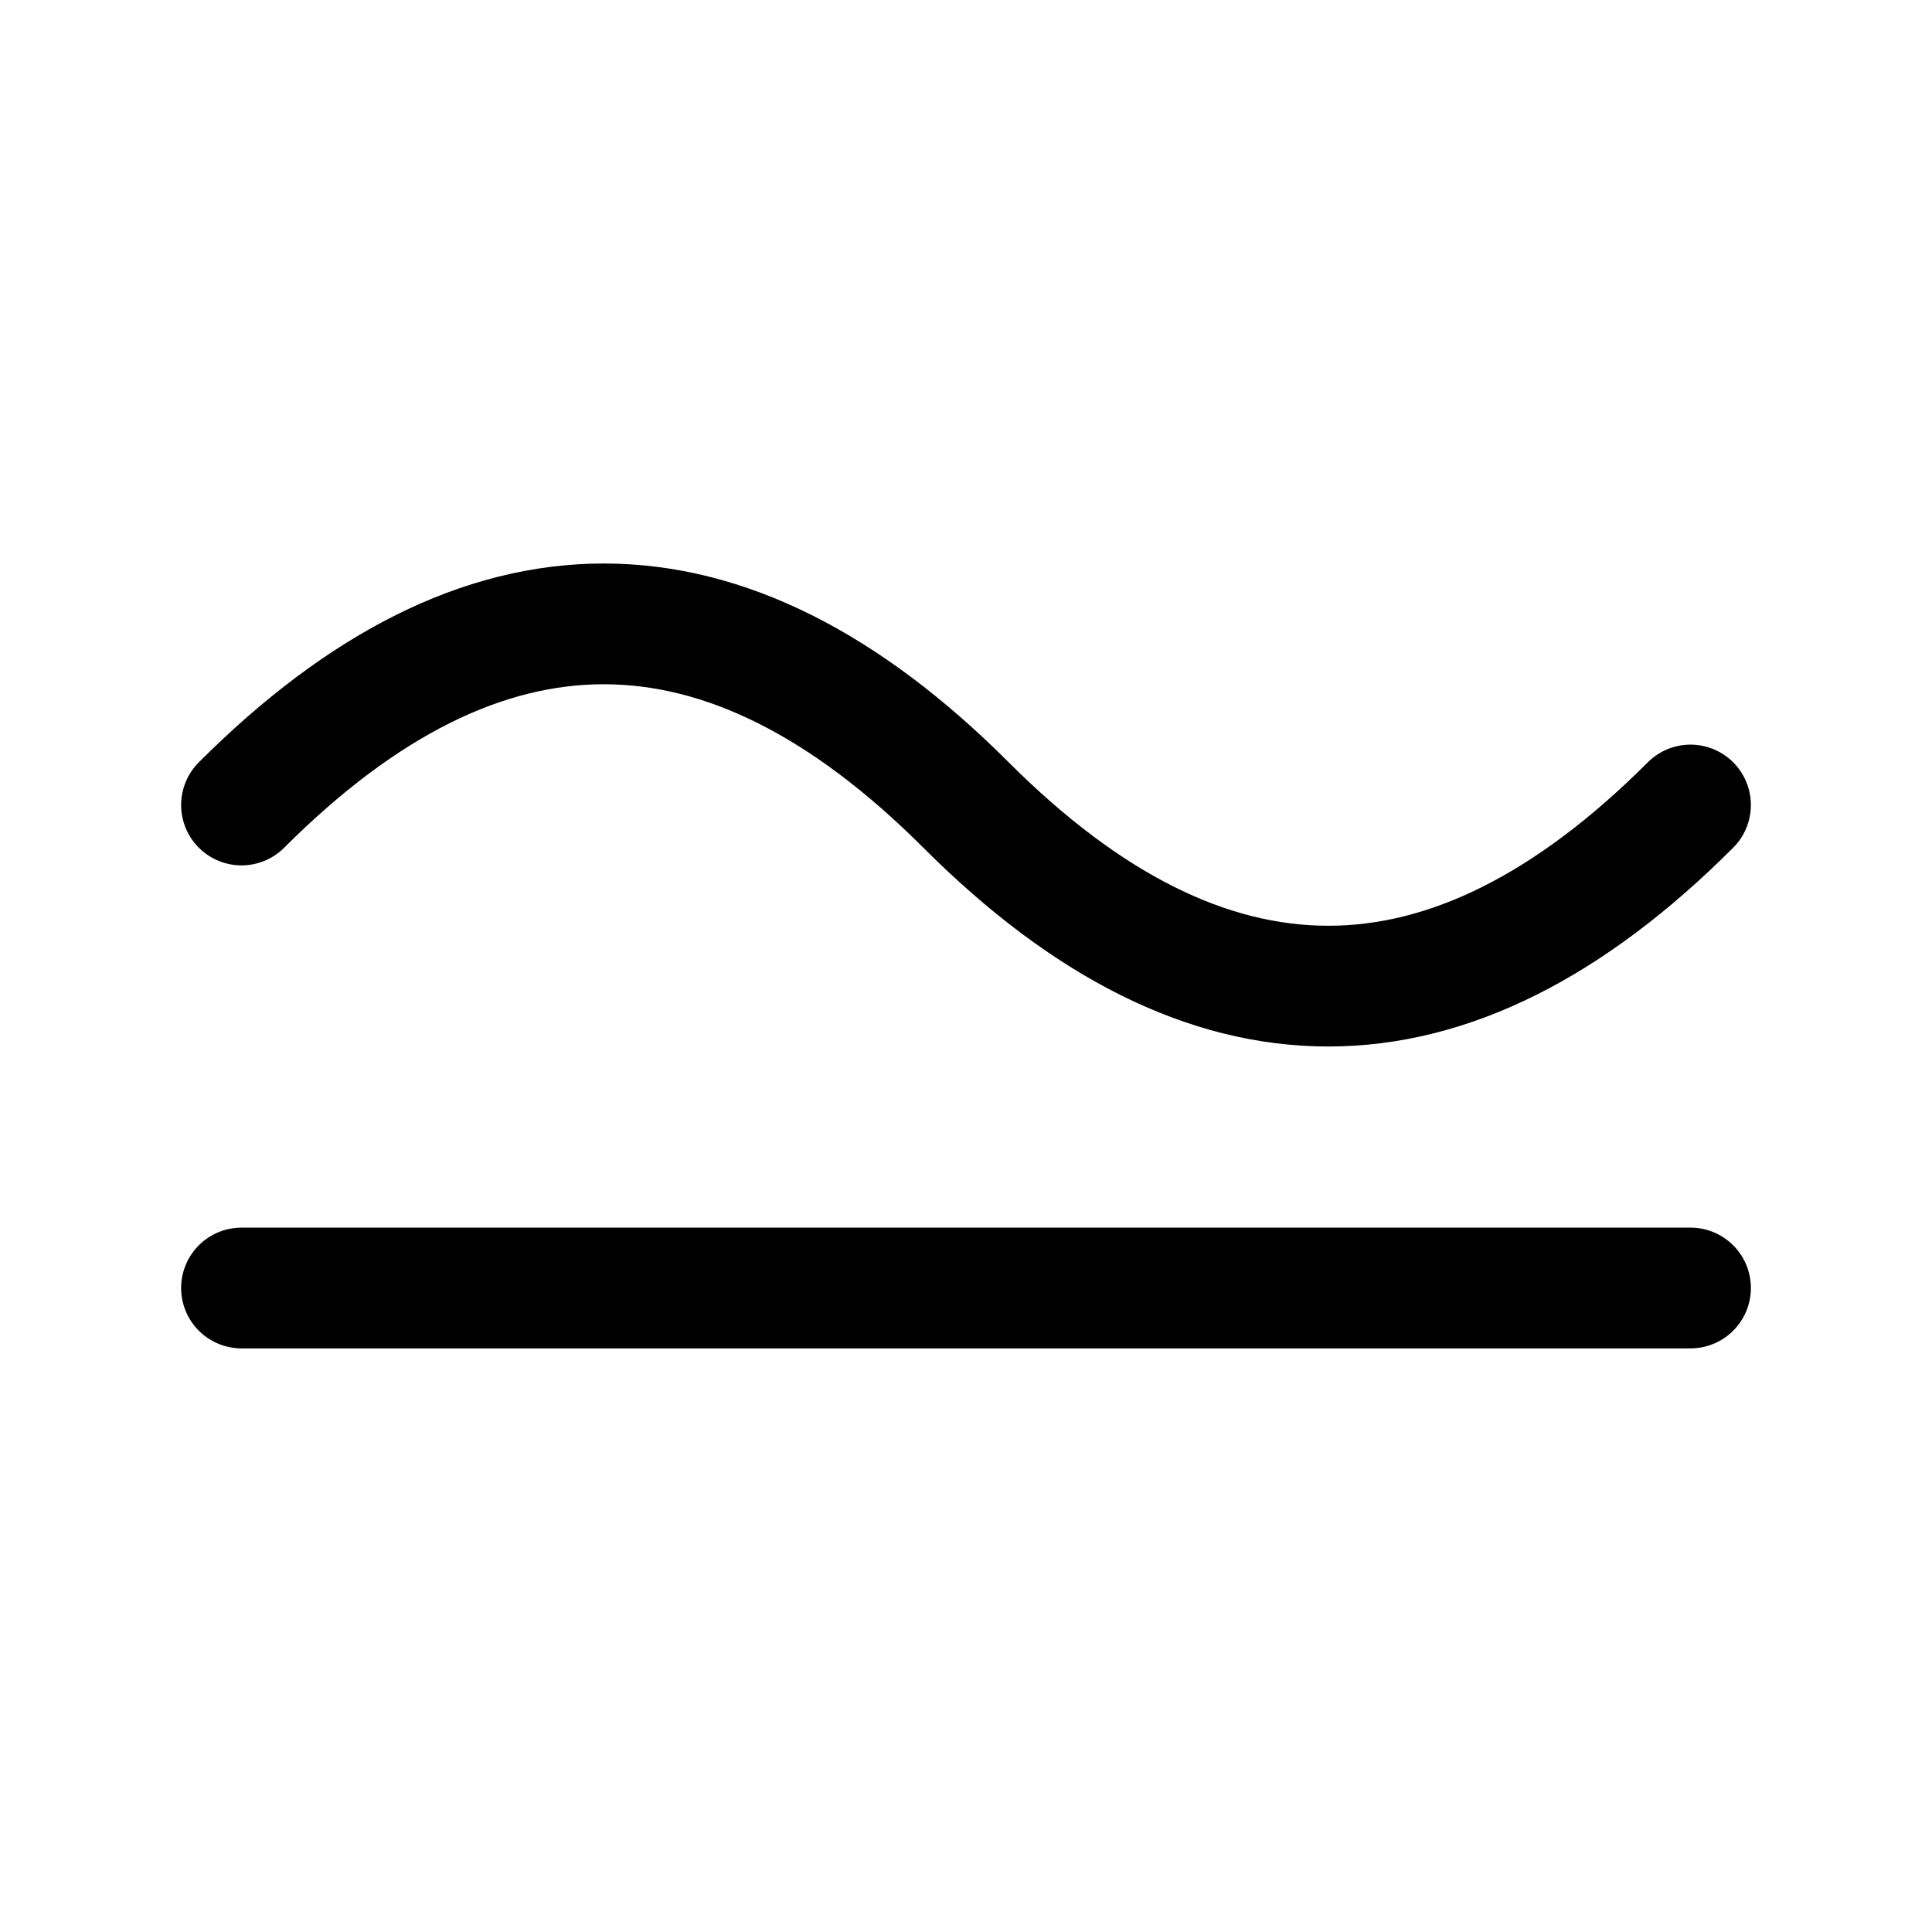
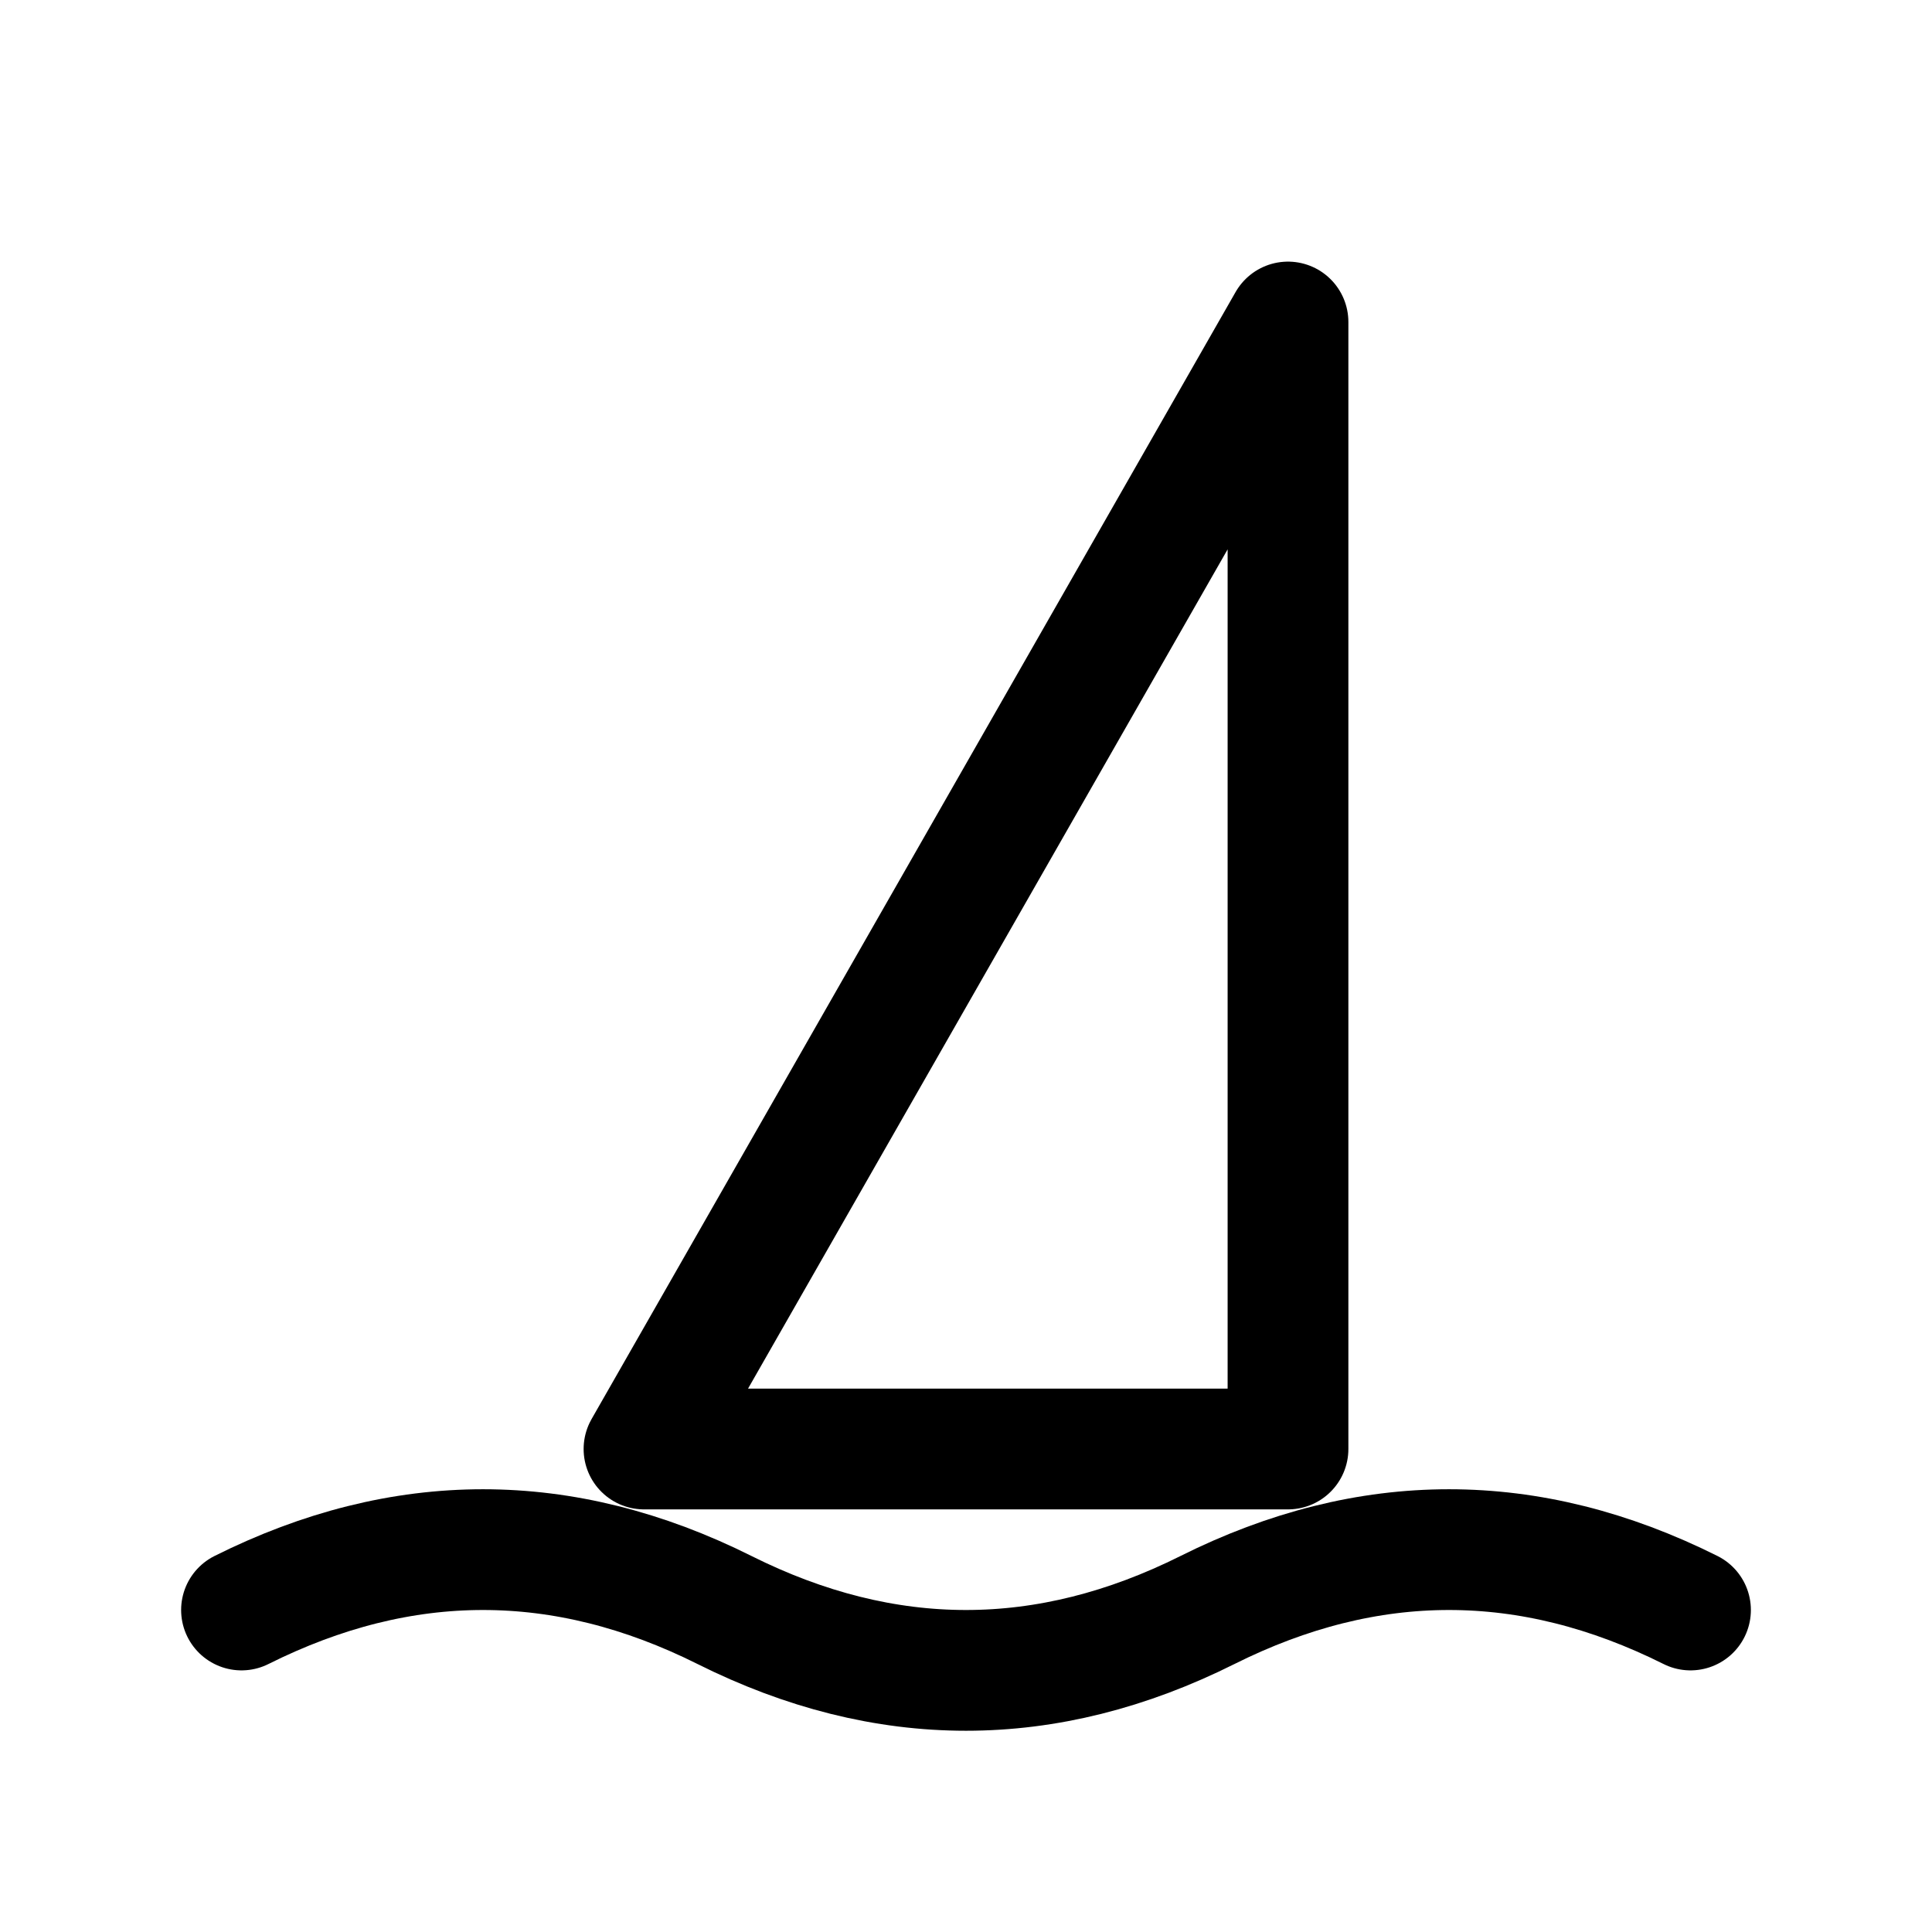
<svg xmlns="http://www.w3.org/2000/svg" viewBox="0 0 24 24" fill="none" stroke="currentColor" stroke-width="1.5" stroke-linecap="round" stroke-linejoin="round">
-   <path d="M3 10c3-3 6-3 9 0s6 3 9 0" />
-   <path d="M3 16h18" />
+   <path d="M8 18l8-14v14z" />
+   <path d="M3 20c2-1 4-1 6 0s4 1 6 0s4-1 6 0" />
</svg>
